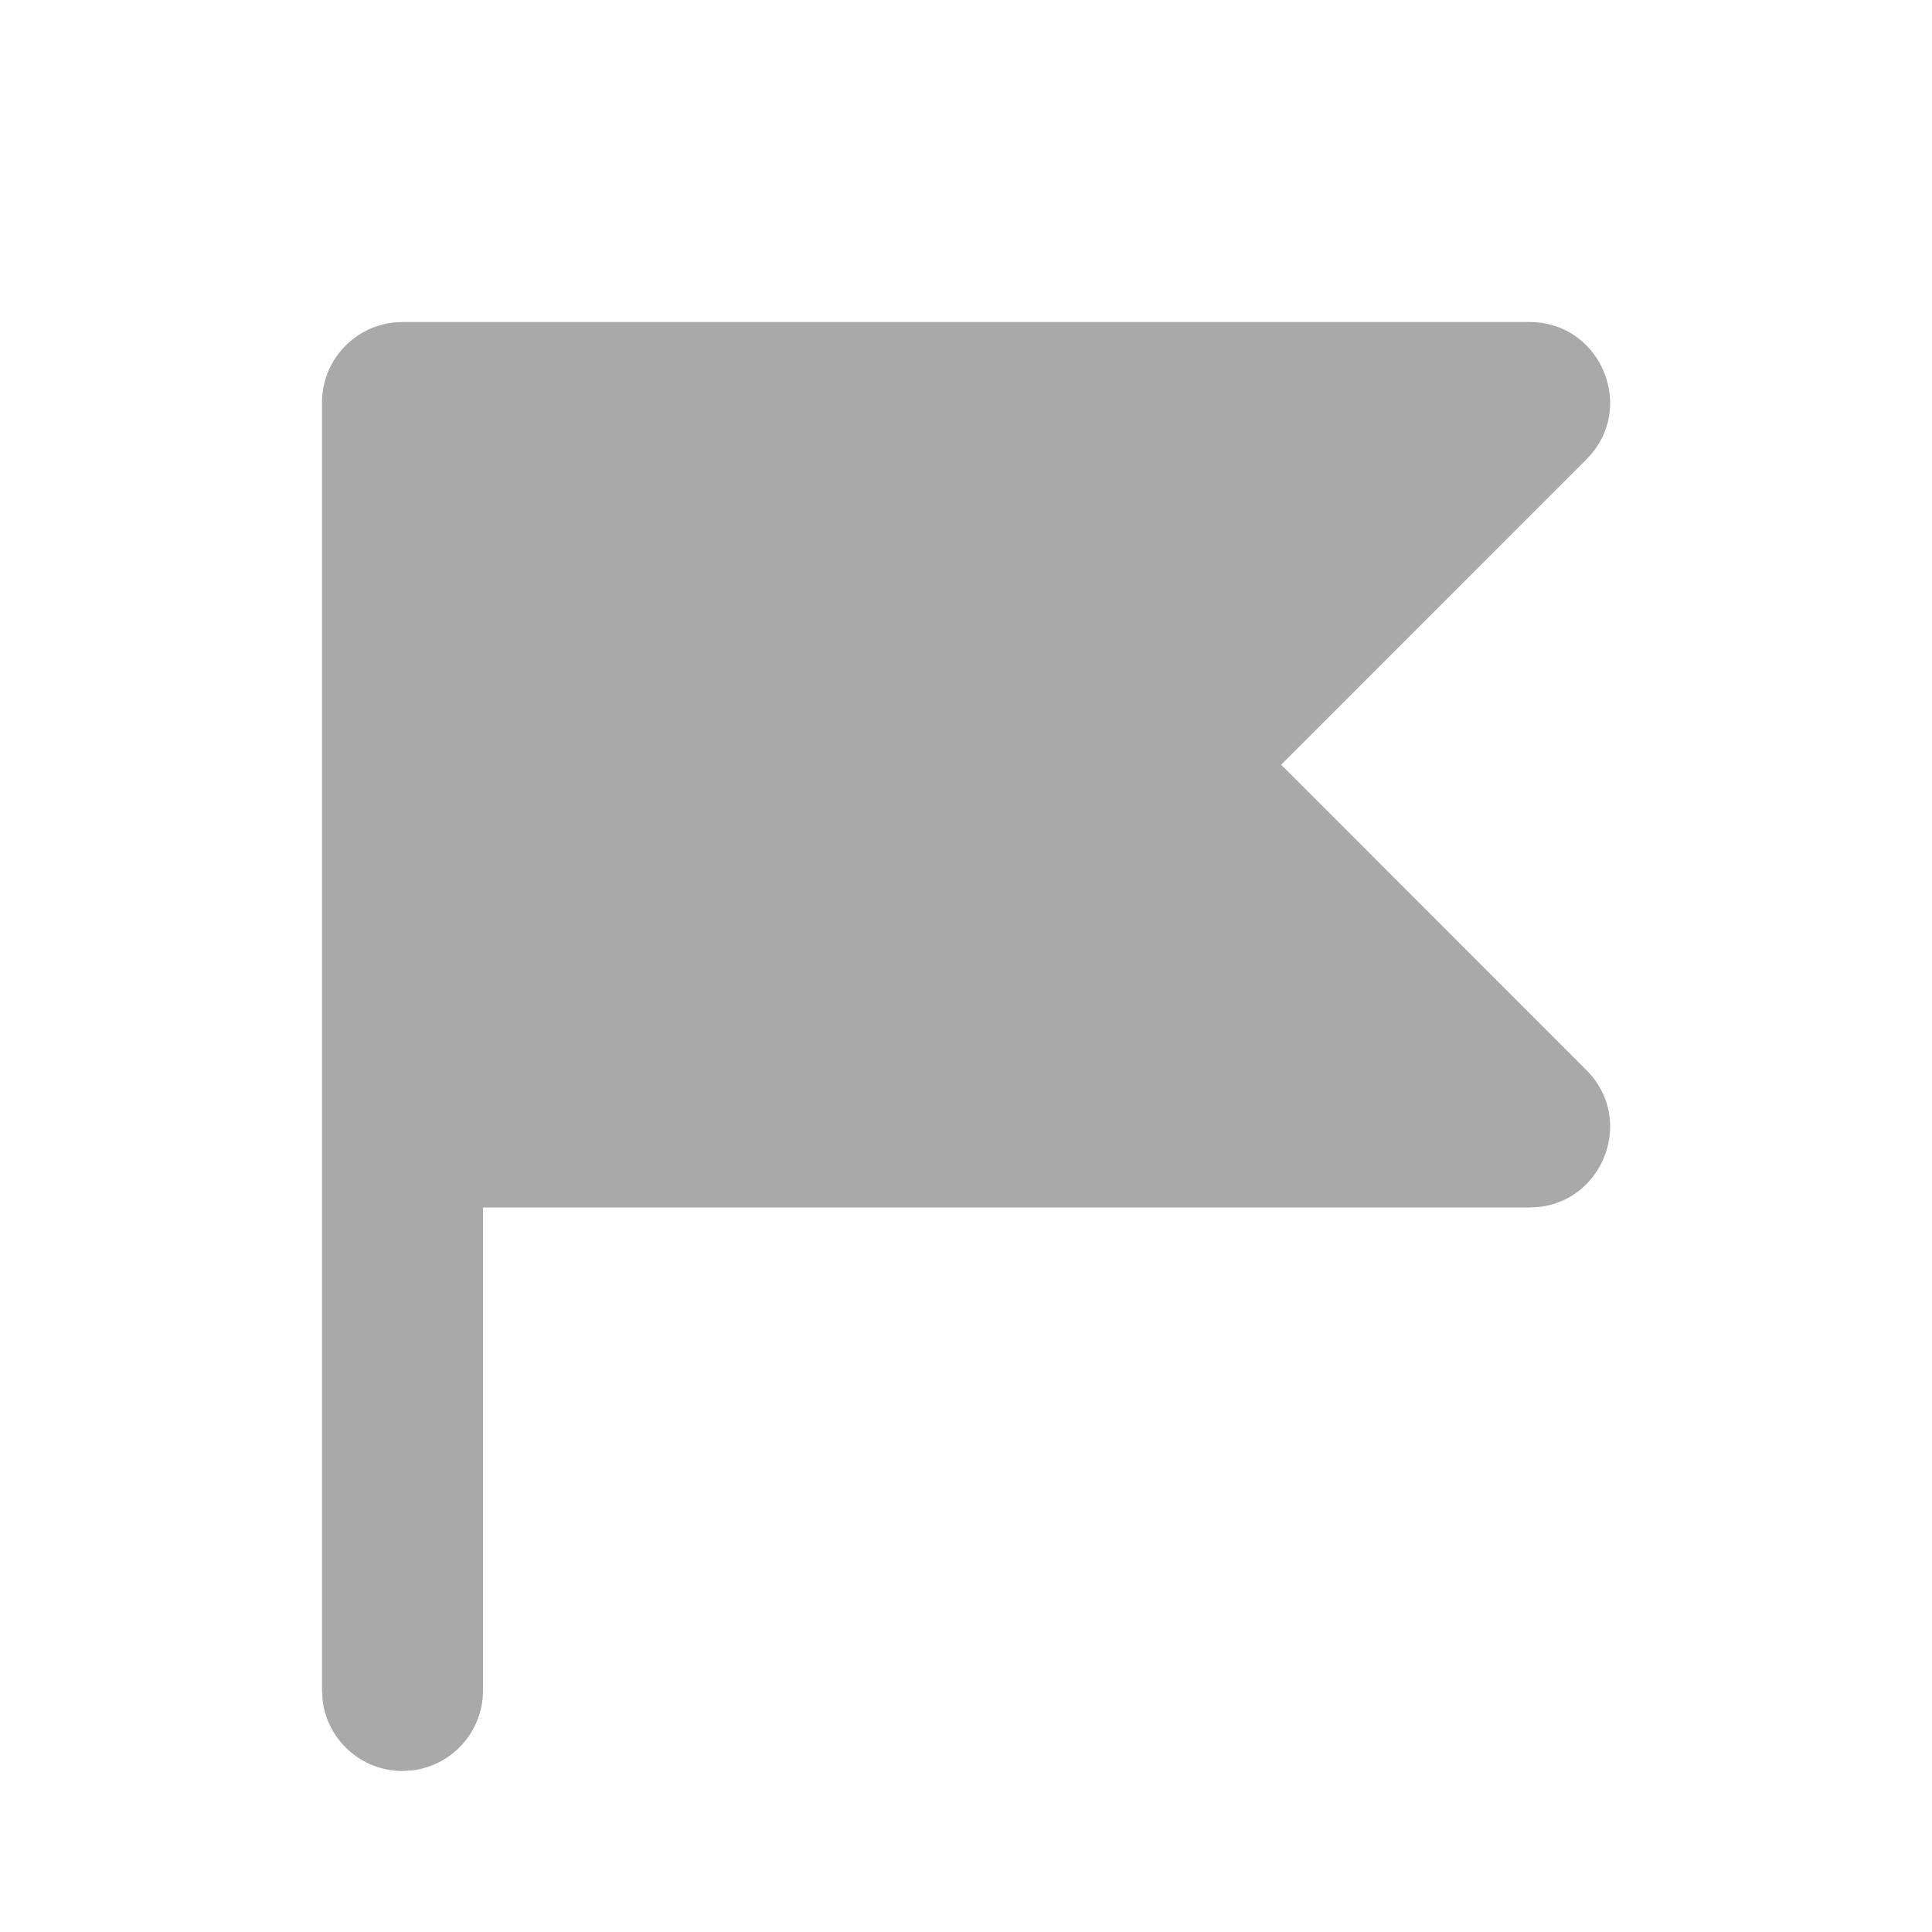
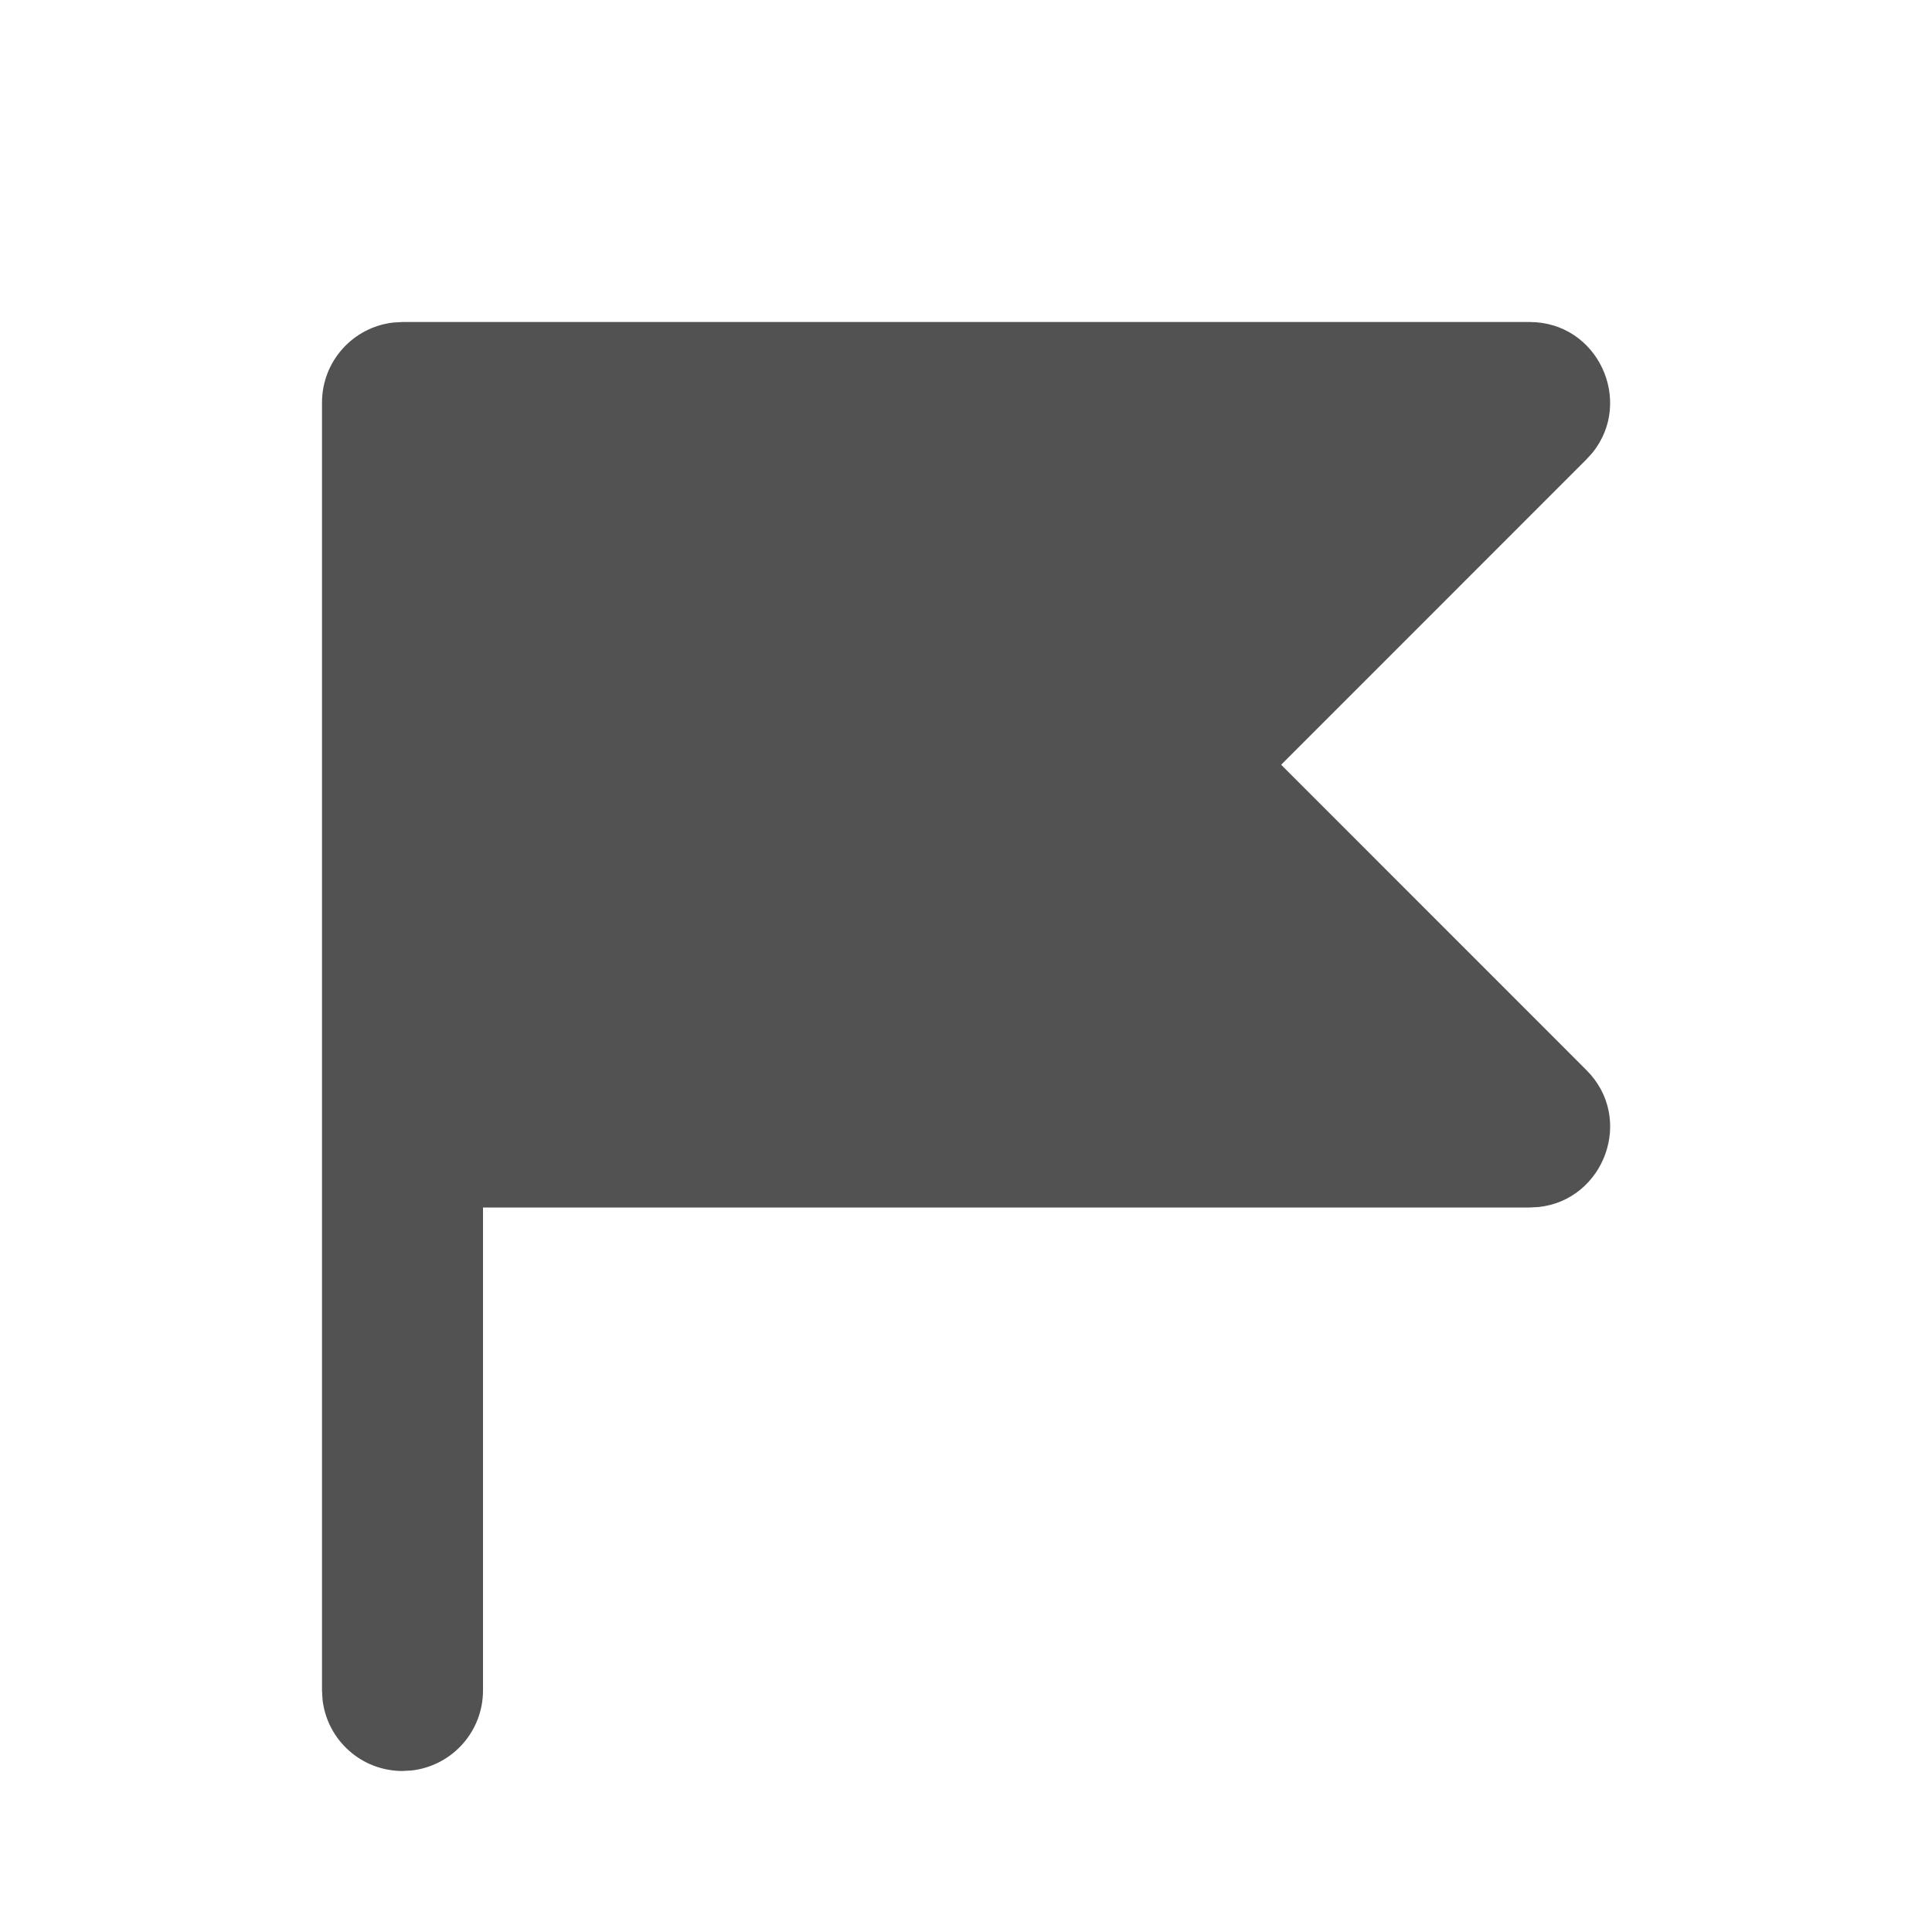
<svg xmlns="http://www.w3.org/2000/svg" class="icon icon-tabler icon-tabler-flag-3-filled" width="16" height="16" viewBox="0 0 24 24" stroke-width="2" stroke="currentColor" fill="none" stroke-linecap="round" stroke-linejoin="round">
  <path stroke="none" d="M0 0h24v24H0z" fill="none" />
-   <path d="M19 4c.852 0 1.297 .986 .783 1.623l-.076 .084l-3.792 3.793l3.792 3.793c.603 .602 .22 1.614 -.593 1.701l-.114 .006h-13v6a1 1 0 0 1 -.883 .993l-.117 .007a1 1 0 0 1 -.993 -.883l-.007 -.117v-16a1 1 0 0 1 .883 -.993l.117 -.007h14z" stroke-width="0" fill="darkgray" />
+   <path d="M19 4c.852 0 1.297 .986 .783 1.623l-.076 .084l-3.792 3.793l3.792 3.793c.603 .602 .22 1.614 -.593 1.701l-.114 .006h-13v6a1 1 0 0 1 -.883 .993l-.117 .007a1 1 0 0 1 -.993 -.883l-.007 -.117v-16a1 1 0 0 1 .883 -.993l.117 -.007h14z" stroke-width="0" fill="rgb(83, 82, 82)" />
</svg>
